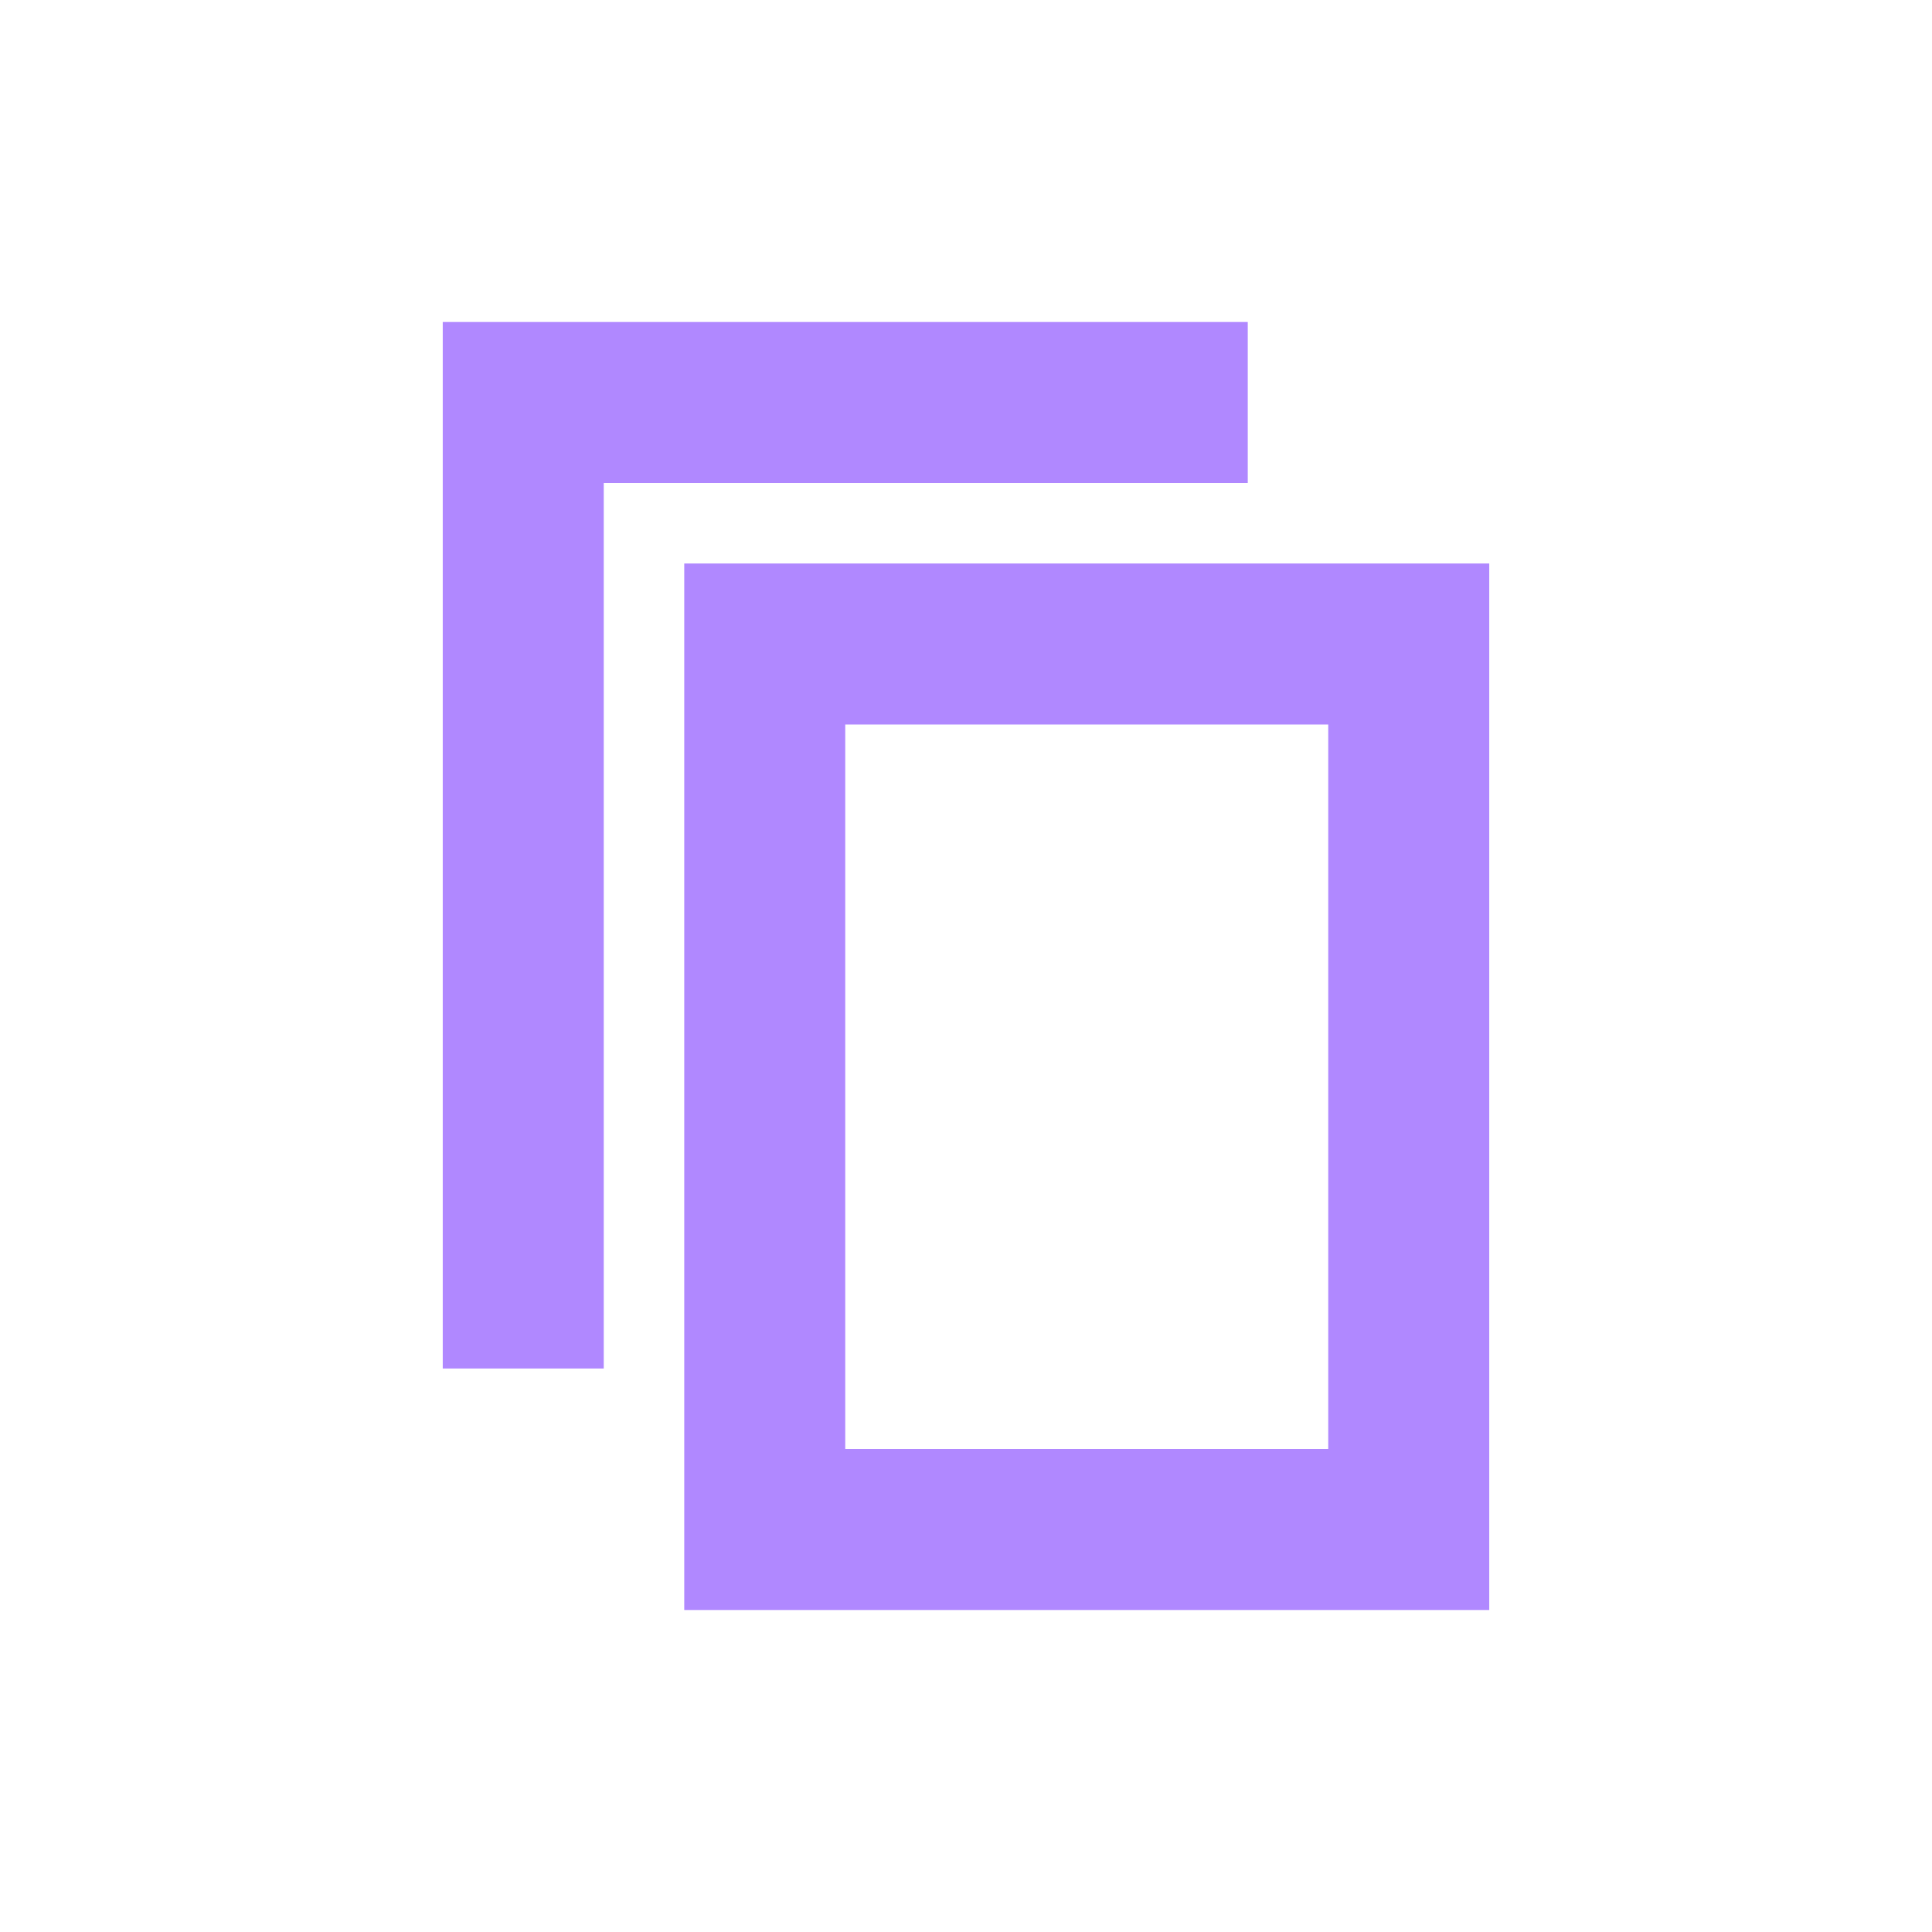
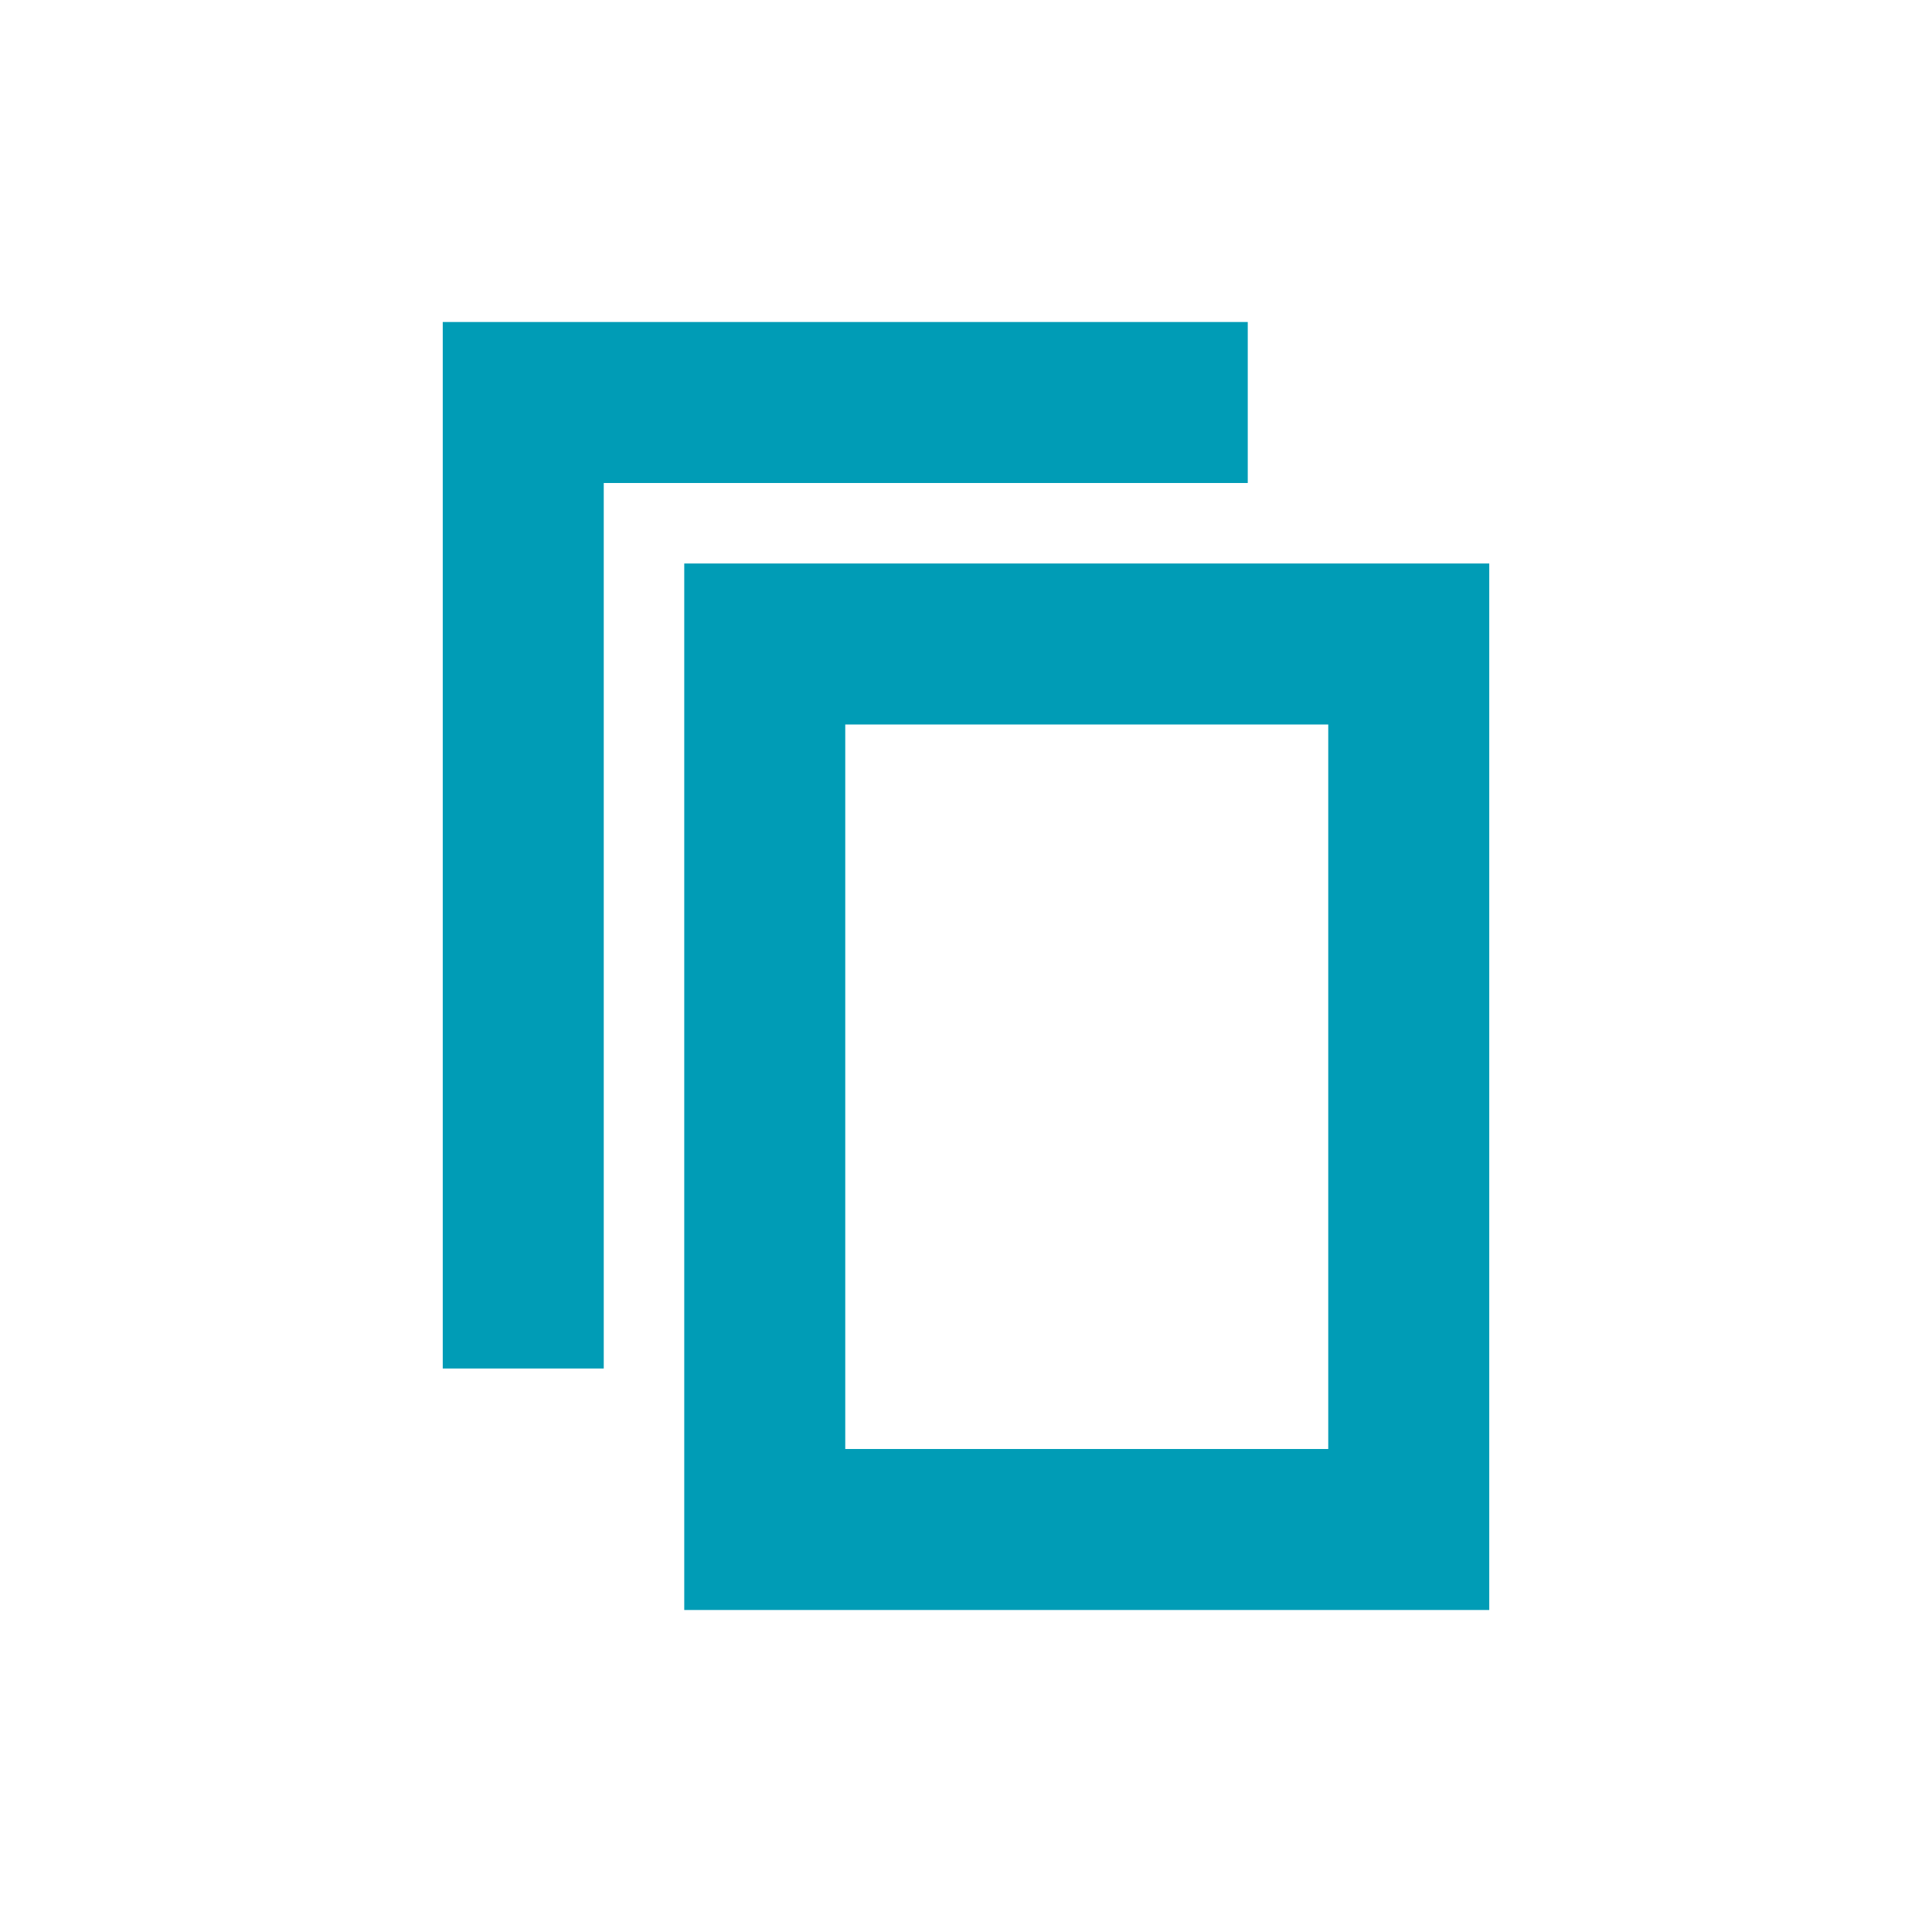
- <svg xmlns="http://www.w3.org/2000/svg" width="24px" height="24px" viewBox="0 0 24 24" version="1.1">
-   <g id="Artboard" stroke="none" stroke-width="1" fill="none" fill-rule="evenodd">
+ <svg xmlns="http://www.w3.org/2000/svg" version="1.1" id="Layer_1" x="0px" y="0px" viewBox="0 0 24 24" style="enable-background:new 0 0 24 24;" xml:space="preserve">
+   <style type="text/css">
+ 	.st0{fill:#009CB6;}
+ 	.st1{fill:none;}
+ </style>
+   <g id="Artboard">
    <g id="ic-copy-liliac" transform="translate(2, 2)">
-       <g id="Group_8993" transform="translate(3, 2)" fill="#B088FF" fill-rule="nonzero">
-         <polygon id="Path_18959" points="2.5 13 0.5 13 0.5 0 10.5 0 10.5 2 2.5 2" />
+       <g id="Group_8993" transform="translate(3, 2)">
+         <polygon id="Path_18959" class="st0" points="2.5,13 0.5,13 0.5,0 10.5,0 10.5,2 2.5,2    " />
      </g>
-       <polygon id="Rectangle_4640" points="0 0 20 0 20 20 0 20" />
-       <g id="Group_8994" transform="translate(6, 5)" fill="#B088FF" fill-rule="nonzero">
-         <path d="M10.5,13 L0.5,13 L0.5,0 L10.5,0 L10.5,13 Z M2.5,11 L8.5,11 L8.5,2 L2.5,2 L2.5,11 Z" id="Path_18960" />
+       <polygon id="Rectangle_4640" class="st1" points="0,0 20,0 20,20 0,20   " />
+       <g id="Group_8994" transform="translate(6, 5)">
+         <path id="Path_18960" class="st0" d="M10.5,13h-10V0h10V13z M2.5,11h6V2h-6V11z" />
      </g>
    </g>
  </g>
</svg>
